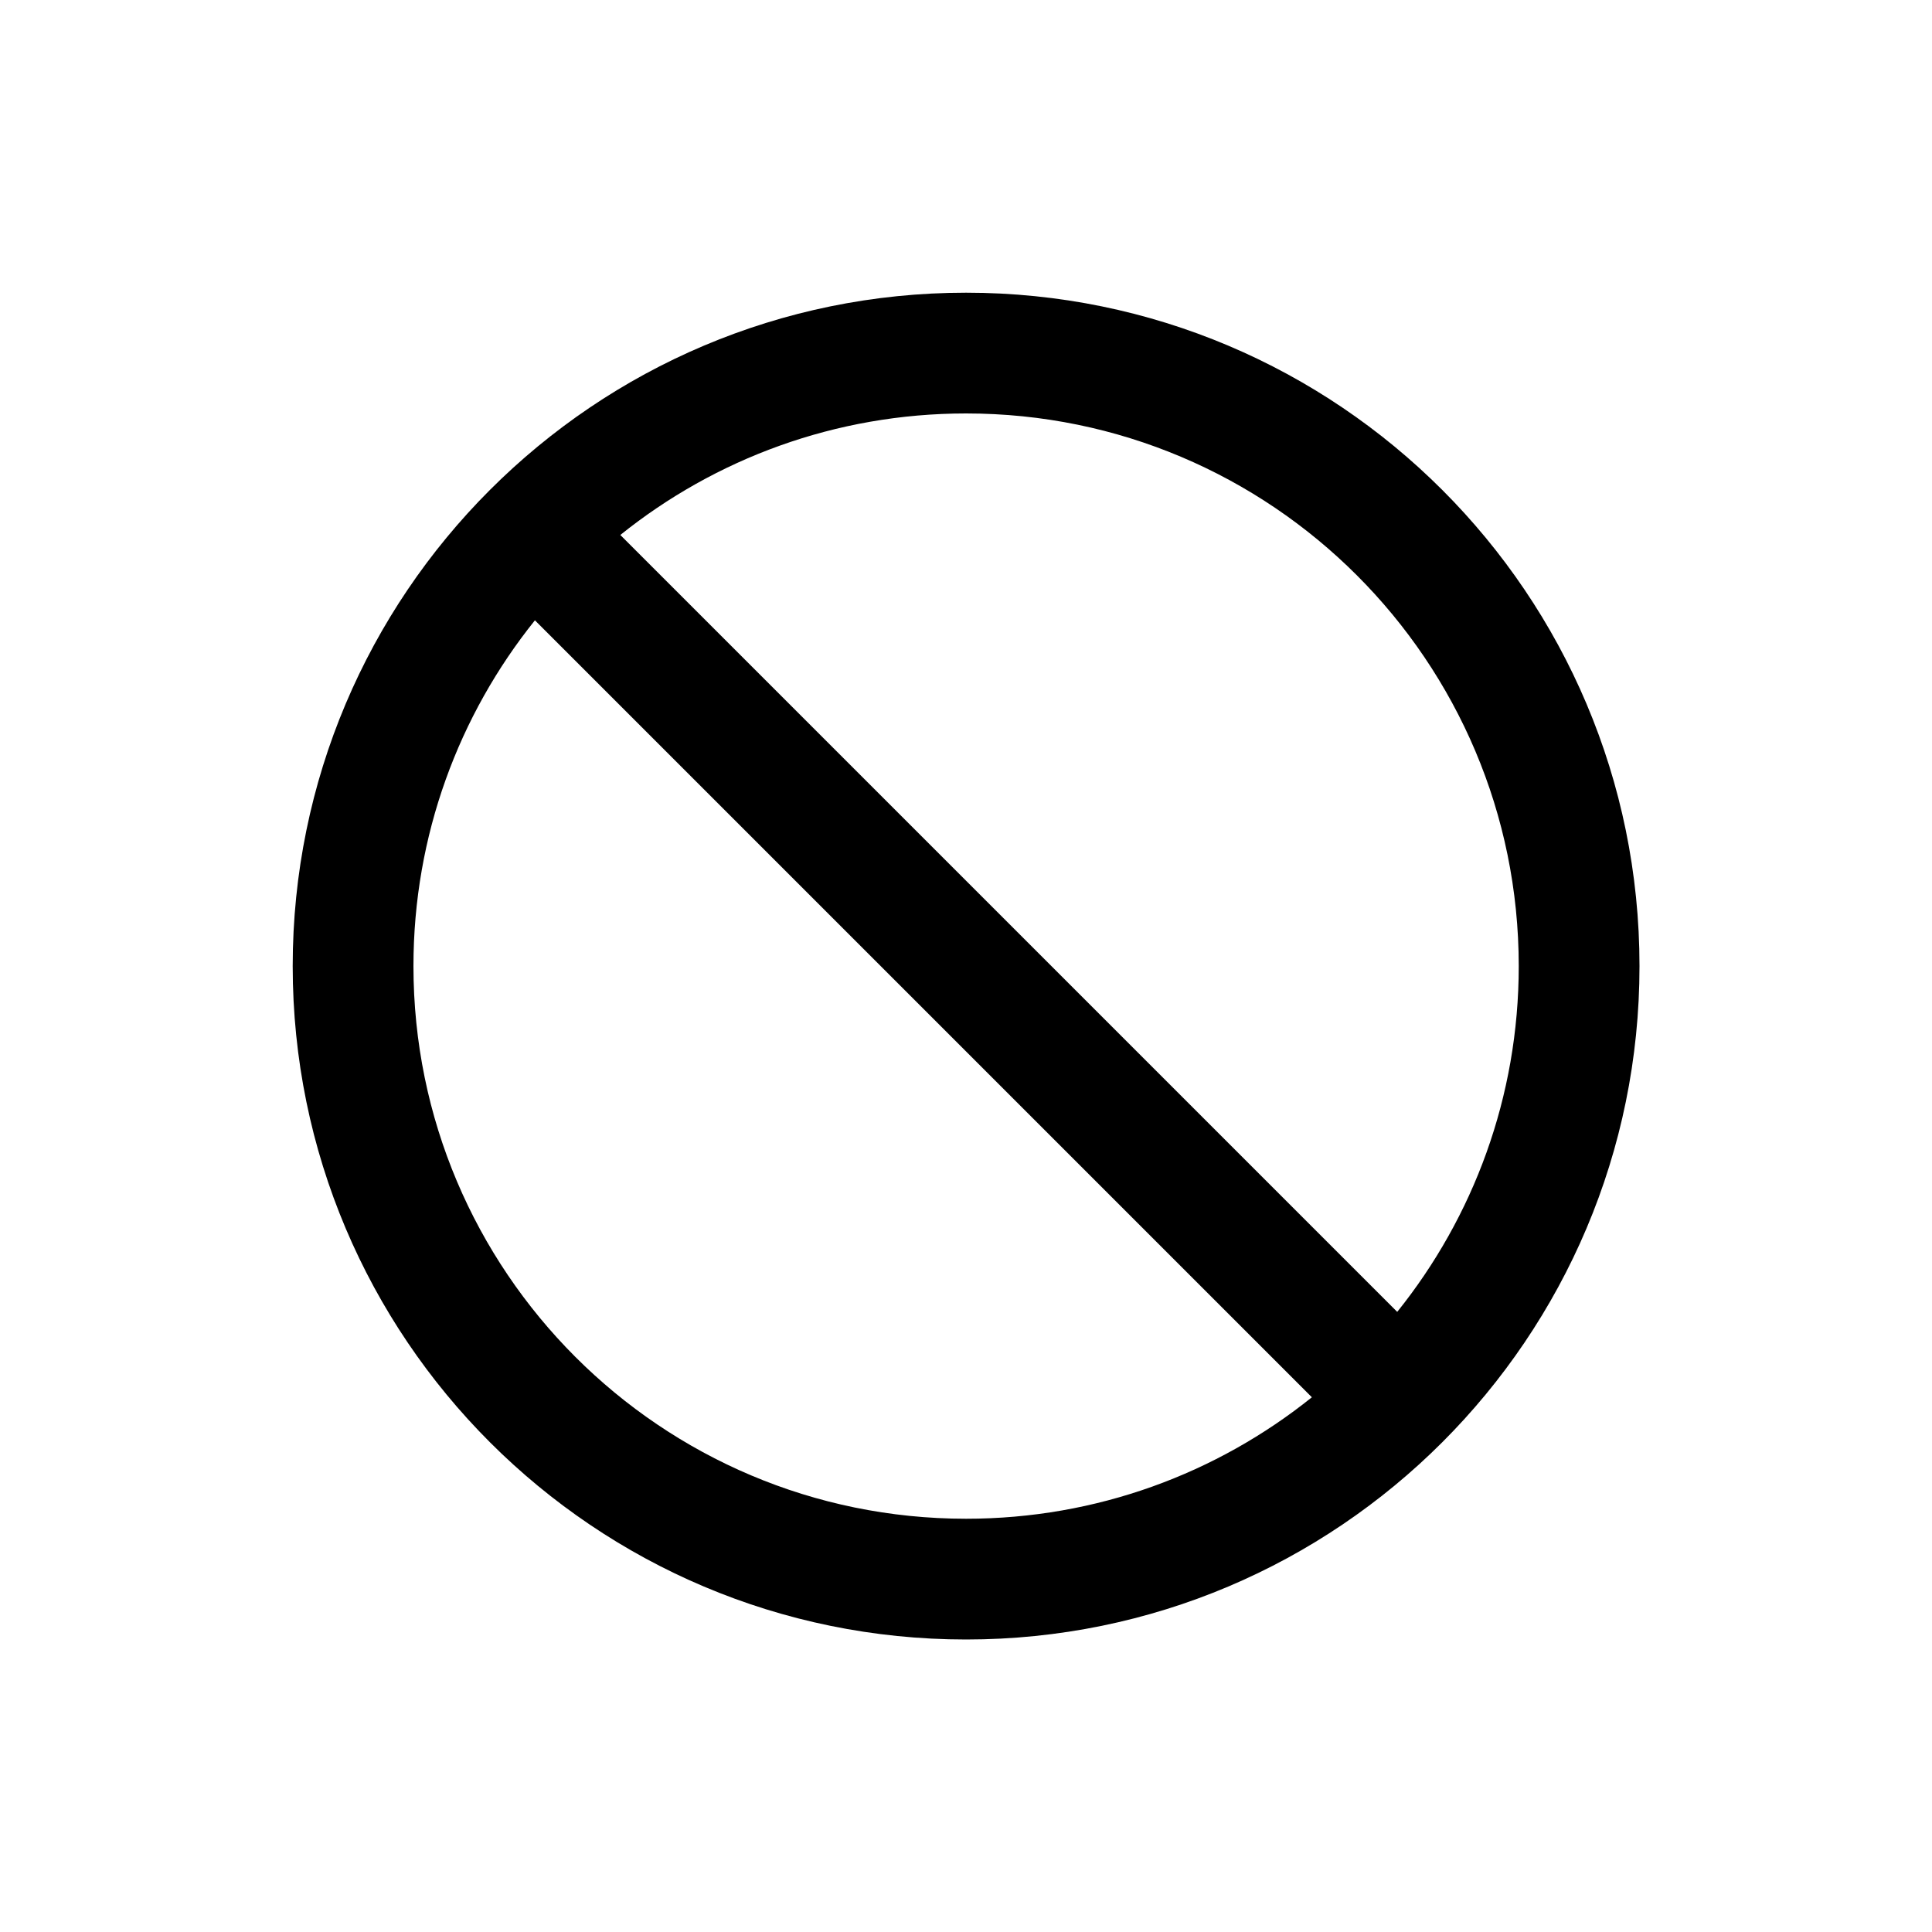
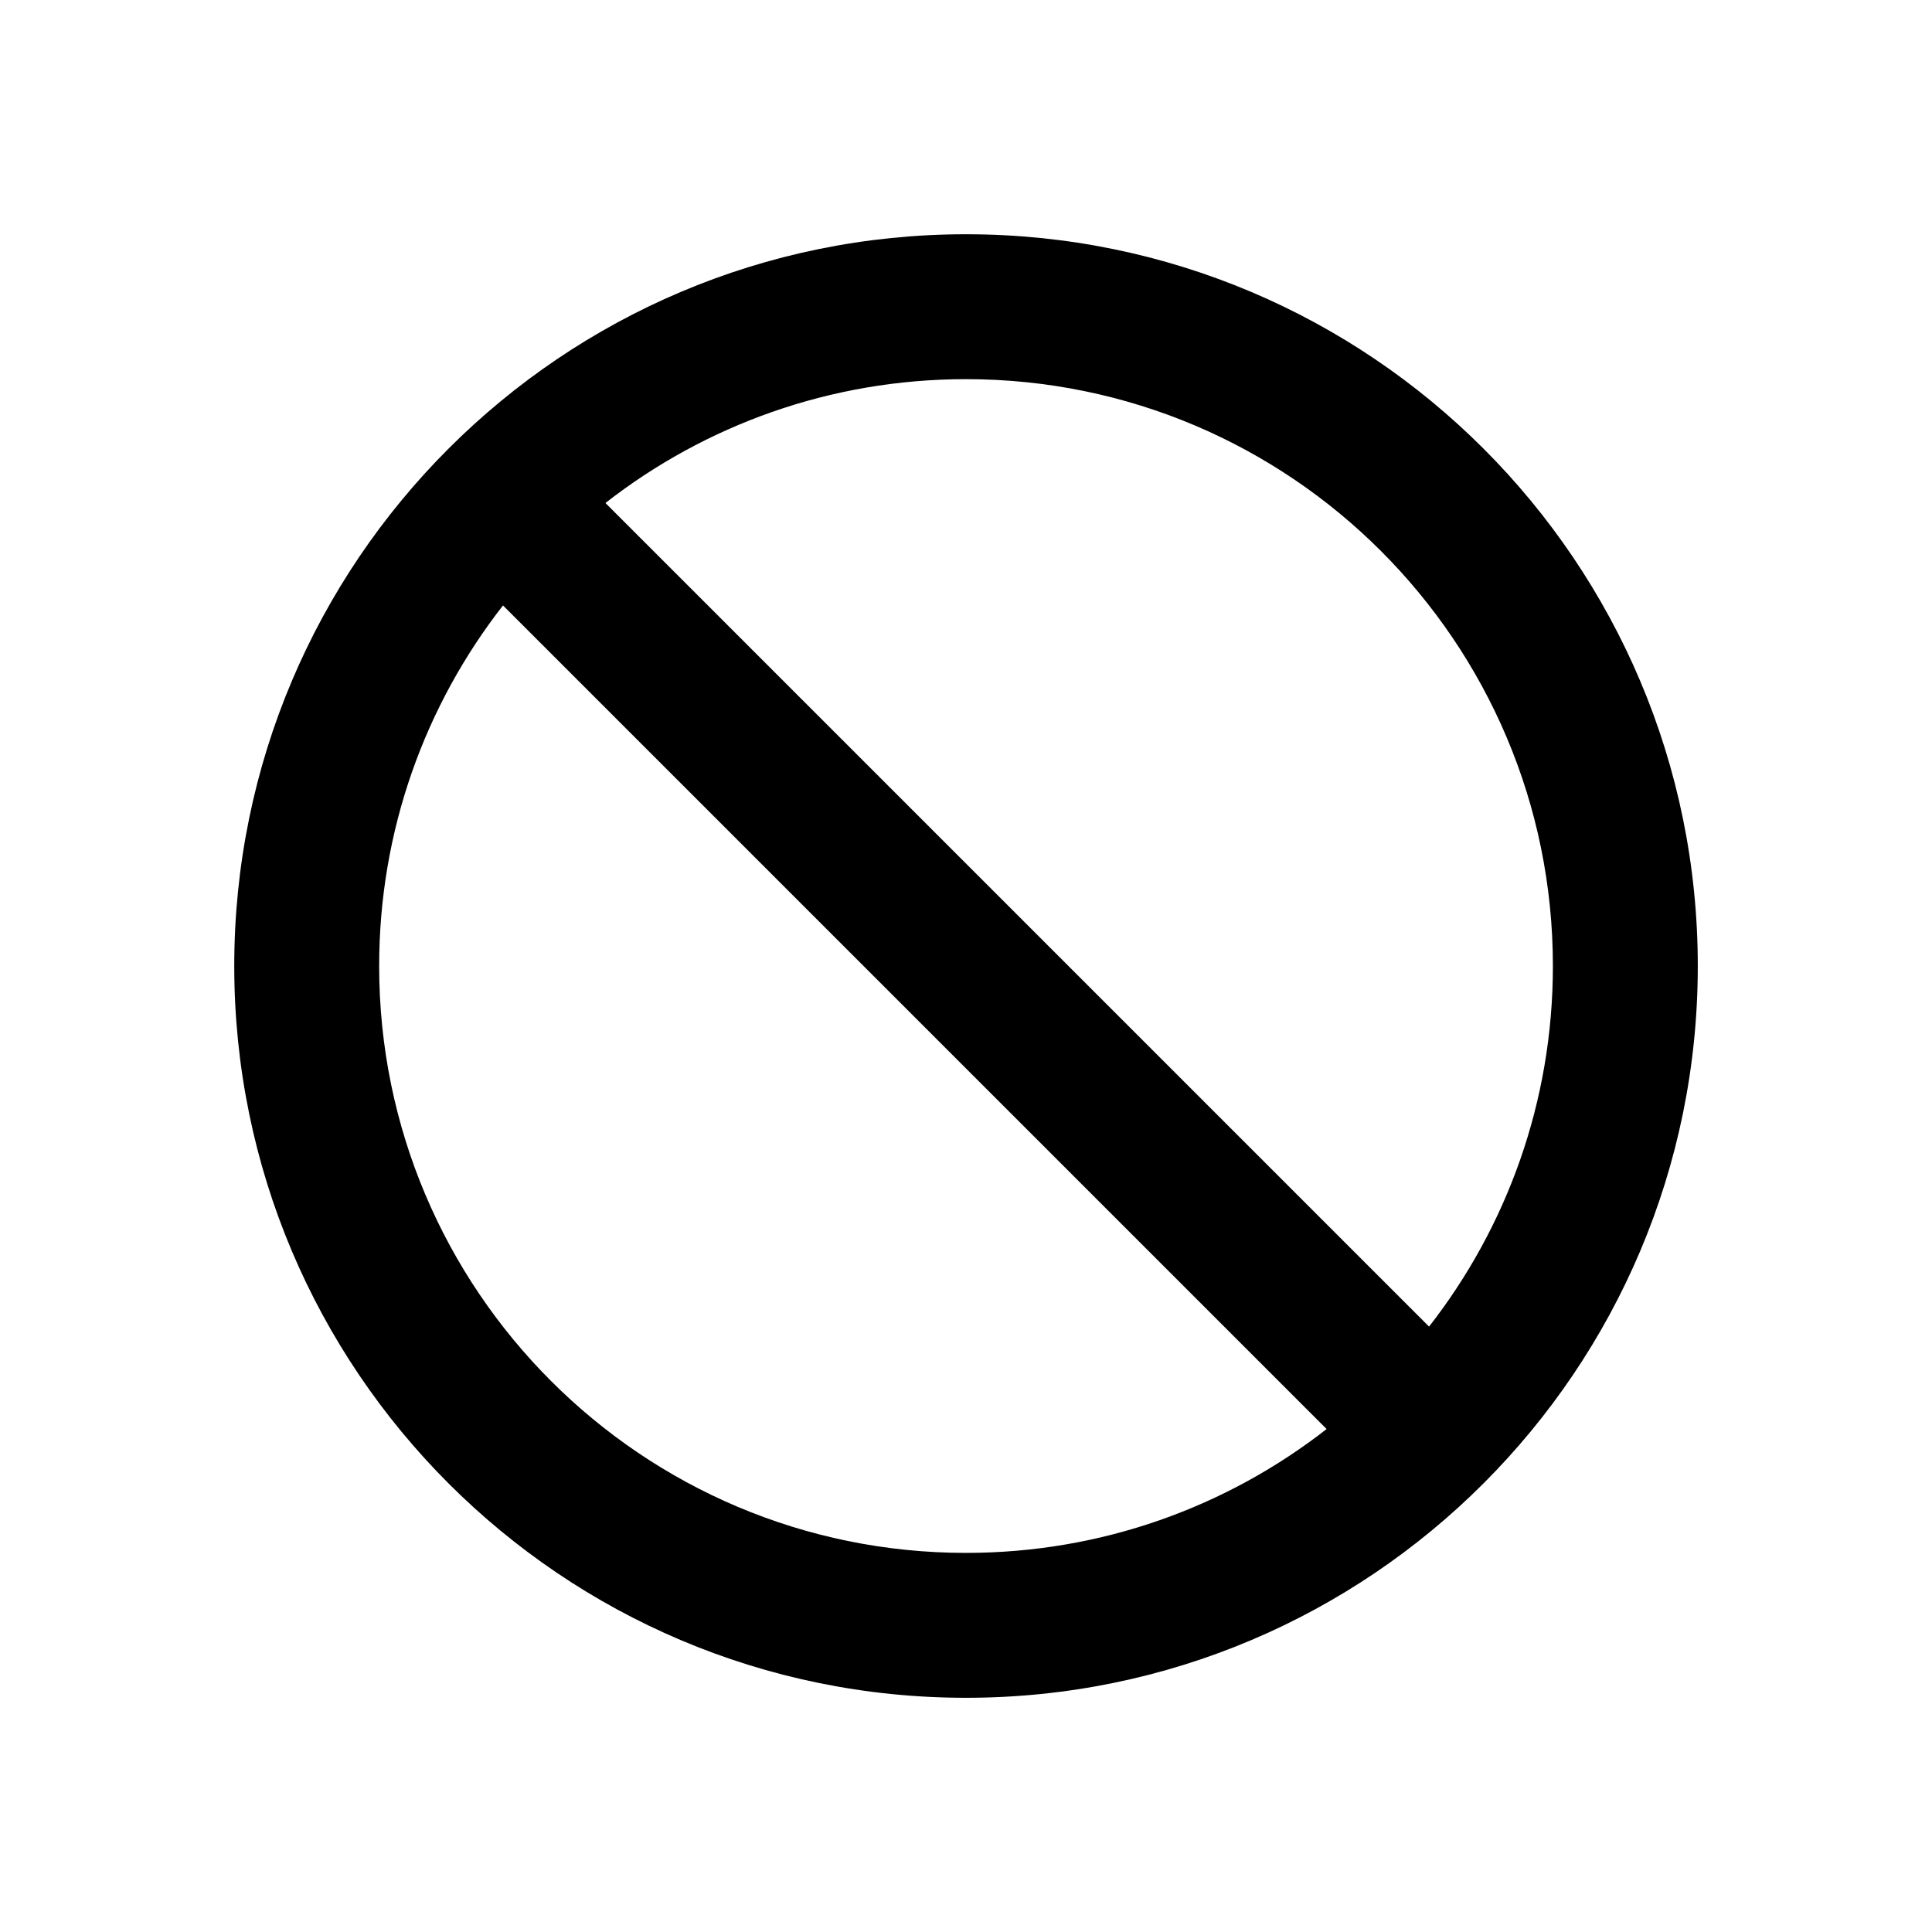
<svg xmlns="http://www.w3.org/2000/svg" width="40" height="40" viewBox="0 0 40 40" fill="none">
-   <path fill-rule="evenodd" clip-rule="evenodd" d="M12.843 11.076C14.803 9.502 17.293 8.56 20.002 8.56C26.321 8.56 31.444 13.683 31.444 20.002C31.444 22.711 30.502 25.201 28.928 27.161L12.843 11.076ZM11.075 12.843C9.502 14.803 8.56 17.293 8.56 20.002C8.56 26.321 13.683 31.444 20.002 31.444C22.711 31.444 25.201 30.502 27.161 28.929L11.075 12.843ZM20.002 6.06C12.302 6.06 6.06 12.302 6.06 20.002C6.06 27.702 12.302 33.944 20.002 33.944C27.702 33.944 33.944 27.702 33.944 20.002C33.944 12.302 27.702 6.06 20.002 6.06Z" fill="black" />
+   <path fill-rule="evenodd" clip-rule="evenodd" d="M12.535 10.414C14.595 8.807 17.186 7.85 20 7.85C26.711 7.85 32.151 13.29 32.151 20C32.151 22.815 31.194 25.406 29.587 27.466L12.535 10.414ZM10.414 12.535C8.807 14.595 7.85 17.186 7.85 20C7.85 26.711 13.29 32.151 20 32.151C22.815 32.151 25.406 31.194 27.466 29.587L10.414 12.535ZM20 4.85C11.633 4.85 4.85 11.633 4.85 20C4.85 28.368 11.633 35.151 20 35.151C28.368 35.151 35.151 28.368 35.151 20C35.151 11.633 28.368 4.85 20 4.85Z" fill="black" />
</svg>
